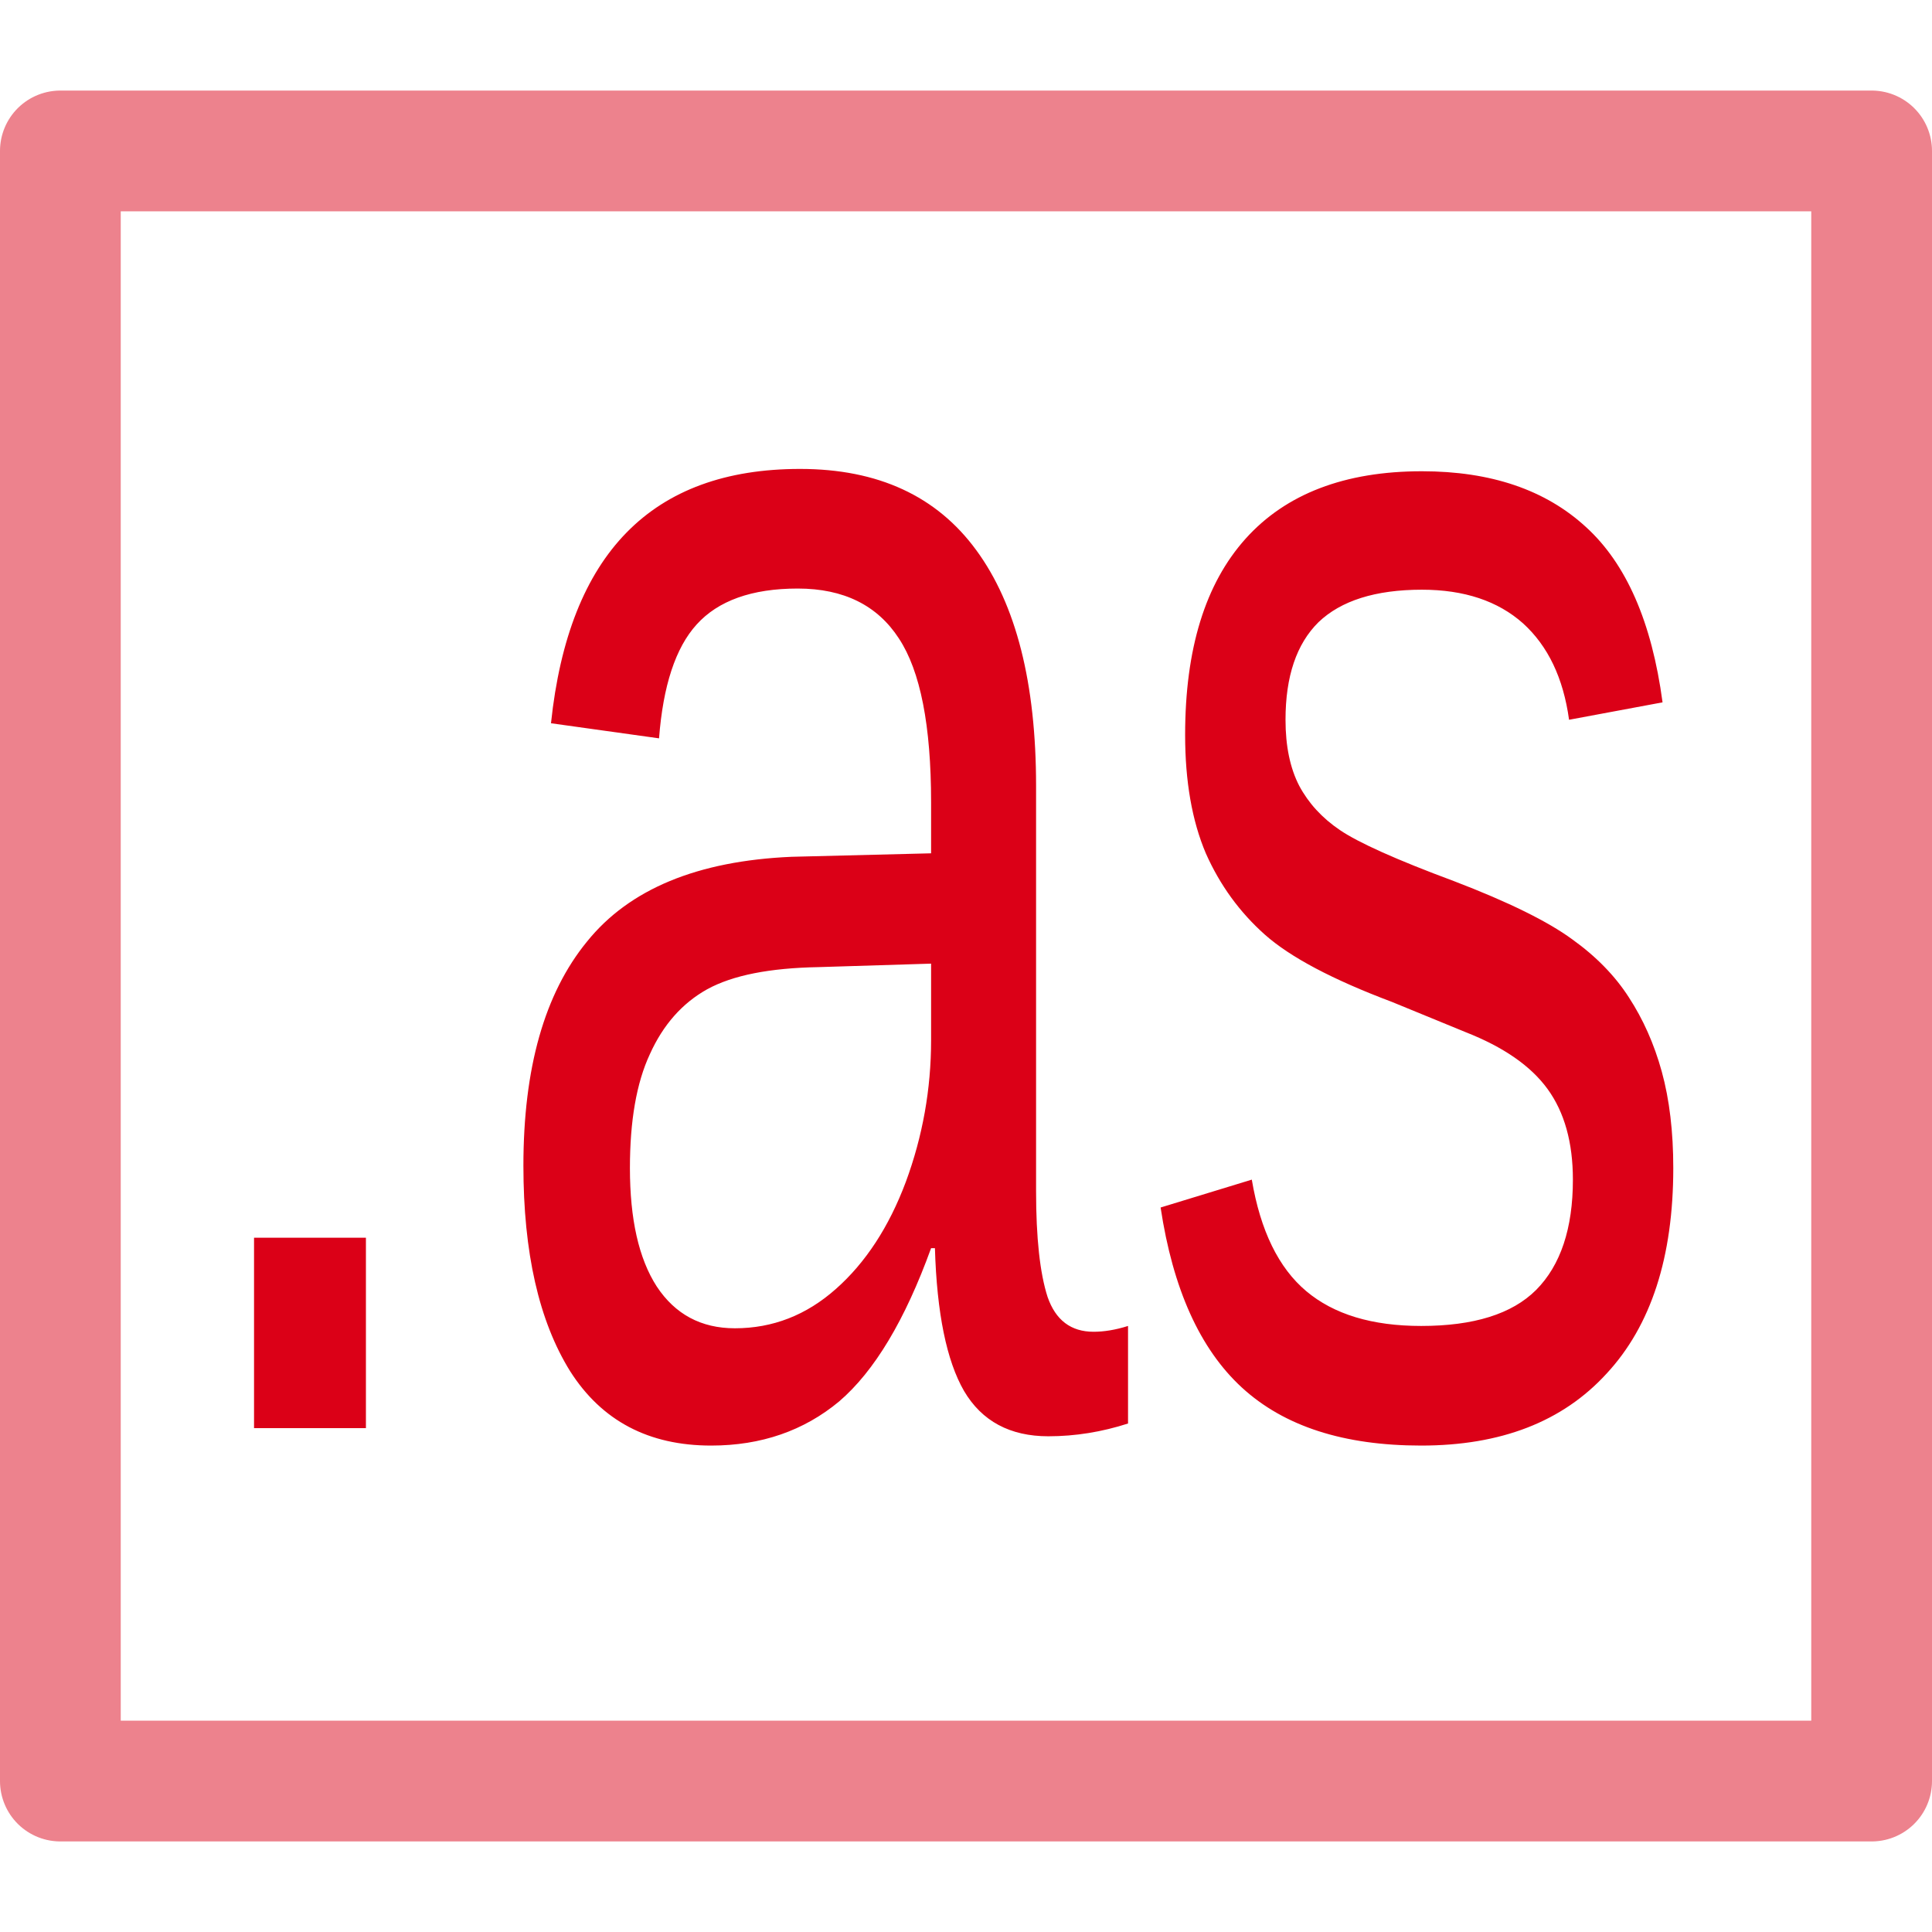
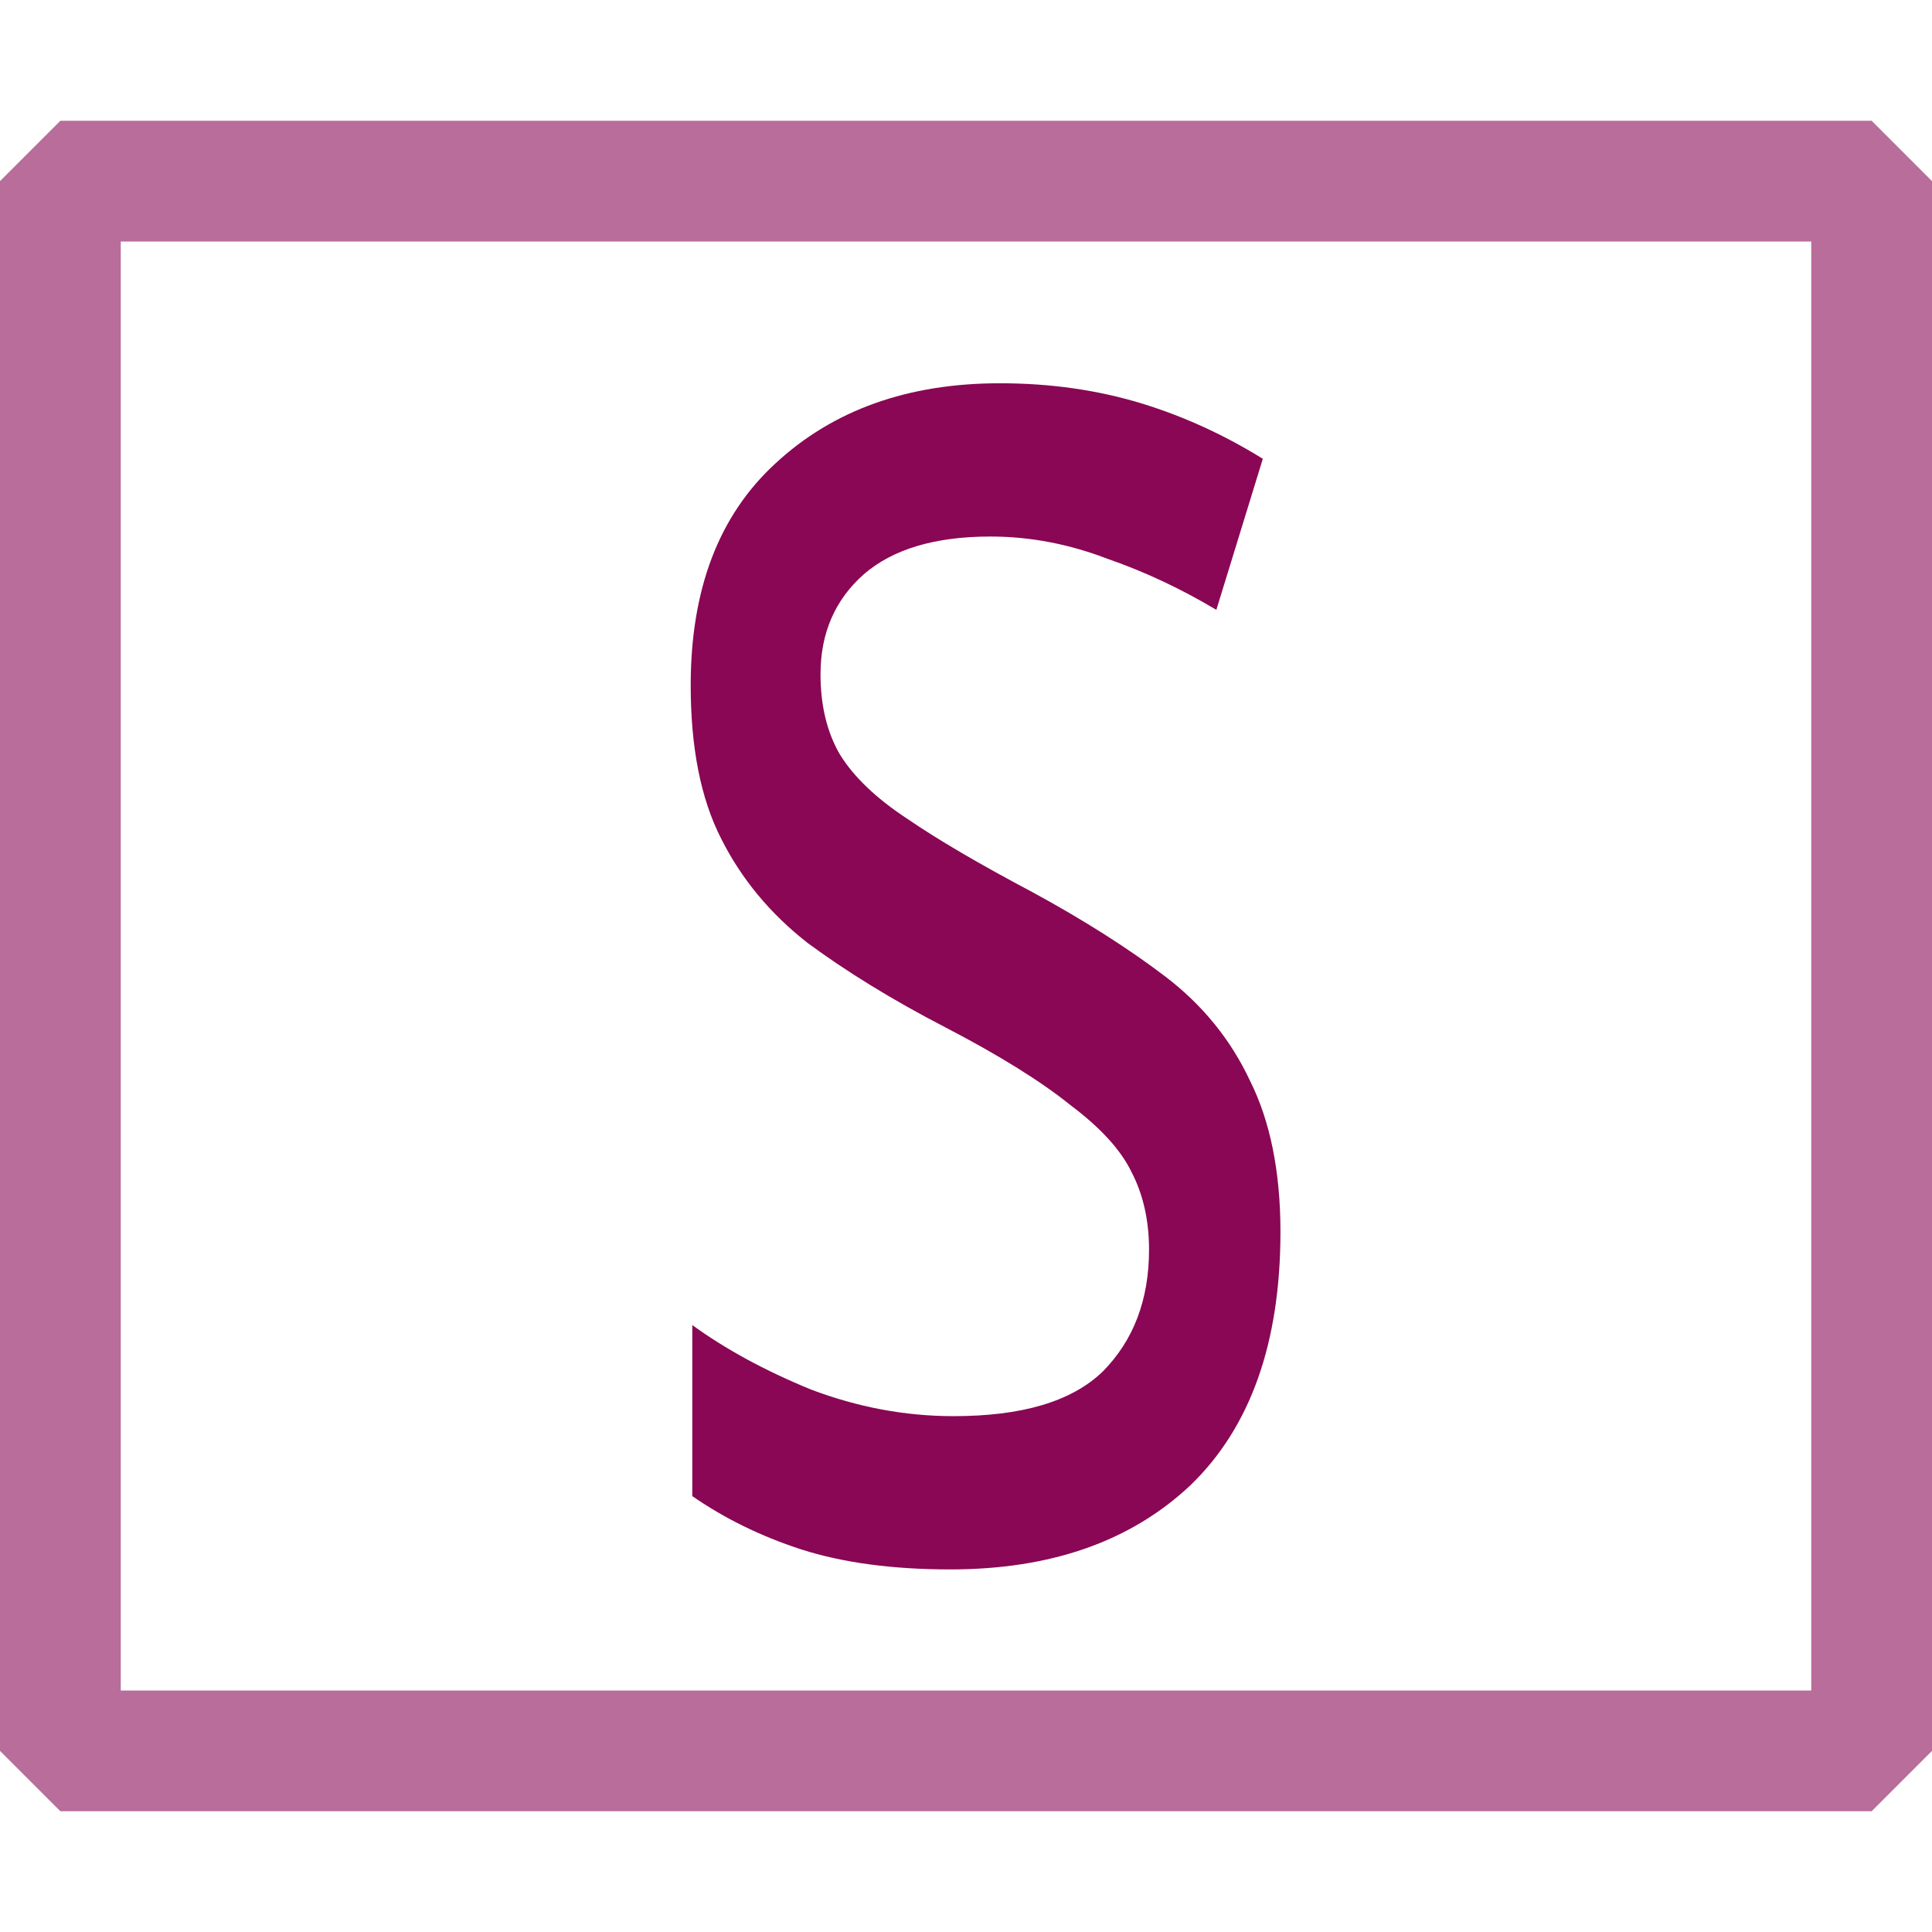
- <svg xmlns="http://www.w3.org/2000/svg" width="32" height="32" viewBox="0 0 32 32" id="svg2" version="1.1">
+ <svg xmlns="http://www.w3.org/2000/svg" width="16" height="16" viewBox="0 0 16 16" id="svg2" version="1.1">
  <defs id="defs4" />
-   <g id="layer1" transform="translate(0,-1020.362)">
+   <g id="layer1" transform="translate(0,-1036.362)">
    <text xml:space="preserve" style="font-style:normal;font-variant:normal;font-weight:normal;font-stretch:normal;font-size:40px;line-height:125%;font-family:Arial;-inkscape-font-specification:'Arial, Normal';text-align:start;letter-spacing:0px;word-spacing:0px;writing-mode:lr-tb;text-anchor:start;fill:#000000;fill-opacity:1;stroke:none;stroke-width:1px;stroke-linecap:butt;stroke-linejoin:miter;stroke-opacity:1" x="8.3" y="1029.362" id="text4688">
      <tspan id="tspan4690" x="8.3" y="1029.362" />
    </text>
-     <text xml:space="preserve" style="font-style:normal;font-variant:normal;font-weight:normal;font-stretch:normal;font-size:27.978px;line-height:125%;font-family:Arial;-inkscape-font-specification:'Arial, Normal';text-align:start;letter-spacing:0px;word-spacing:0px;writing-mode:lr-tb;text-anchor:start;fill:#db0017;fill-opacity:1;stroke:none;stroke-width:1px;stroke-linecap:butt;stroke-linejoin:miter;stroke-opacity:1" x="2.993" y="848.097" id="text6539" transform="scale(0.812341,1.23101)">
-       <tspan id="tspan6541" x="2.993" y="848.097" style="font-style:normal;font-size:23.981px;fill:#db0017;fill-opacity:1">.as</tspan>
-     </text>
-     <flowRoot xml:space="preserve" id="flowRoot6543" style="fill:black;stroke:none;stroke-opacity:1;stroke-width:1px;stroke-linejoin:miter;stroke-linecap:butt;fill-opacity:1;font-family:Arial;font-style:normal;font-weight:normal;font-size:35px;line-height:125%;letter-spacing:0px;word-spacing:0px;-inkscape-font-specification:'Arial, Normal';font-stretch:normal;font-variant:normal;text-anchor:start;text-align:start;writing-mode:lr">
+     <flowRoot xml:space="preserve" id="flowRoot6543" style="font-style:normal;font-variant:normal;font-weight:normal;font-stretch:normal;font-size:35px;line-height:125%;font-family:Arial;-inkscape-font-specification:'Arial, Normal';text-align:start;letter-spacing:0px;word-spacing:0px;writing-mode:lr-tb;text-anchor:start;fill:#000000;fill-opacity:1;stroke:none;stroke-width:1px;stroke-linecap:butt;stroke-linejoin:miter;stroke-opacity:1">
      <flowRegion id="flowRegion6545">
        <rect id="rect6547" width="41.1" height="35" x="-0.9" y="-7.4" />
      </flowRegion>
      <flowPara id="flowPara6549" />
    </flowRoot>
-     <rect style="opacity:1;fill:none;fill-opacity:1;fill-rule:evenodd;stroke:#db0017;stroke-width:2;stroke-linecap:round;stroke-linejoin:round;stroke-miterlimit:4;stroke-dasharray:none;stroke-dashoffset:0;stroke-opacity:0.49" id="rect4137" width="30" height="27" x="1" y="1022.862" />
+     <text id="text6458" y="1042.132" x="-11.063" style="font-style:normal;font-variant:normal;font-weight:normal;font-stretch:normal;font-size:35px;line-height:125%;font-family:'Droid Sans Mono';-inkscape-font-specification:'Droid Sans Mono';text-align:start;letter-spacing:0px;word-spacing:0px;writing-mode:lr-tb;text-anchor:start;fill:#389f55;fill-opacity:1;stroke:none;stroke-width:1px;stroke-linecap:butt;stroke-linejoin:miter;stroke-opacity:1" xml:space="preserve">
+       <tspan y="1042.132" x="-11.063" id="tspan6460" />
+     </text>
+     <text xml:space="preserve" style="font-style:normal;font-variant:normal;font-weight:normal;font-stretch:normal;font-size:40px;line-height:125%;font-family:Arial;-inkscape-font-specification:'Arial, Normal';text-align:start;letter-spacing:0px;word-spacing:0px;writing-mode:lr-tb;text-anchor:start;fill:#000000;fill-opacity:1;stroke:none;stroke-width:1px;stroke-linecap:butt;stroke-linejoin:miter;stroke-opacity:1" x="-58.026" y="950.244" id="text4688-5">
+       <tspan id="tspan4690-0" x="-58.026" y="950.244" />
+     </text>
+     <rect style="opacity:1;fill:none;fill-opacity:1;fill-rule:evenodd;stroke:#890754;stroke-width:1;stroke-linecap:round;stroke-linejoin:bevel;stroke-miterlimit:4;stroke-dasharray:none;stroke-dashoffset:0;stroke-opacity:0.588" id="rect4137" width="15" height="13" x="0.5" y="1037.862" />
+     <text transform="scale(0.8493908,1.177314)" id="text4692" y="891.162" x="5.969" style="font-style:normal;font-variant:normal;font-weight:normal;font-stretch:normal;font-size:19.229px;line-height:125%;font-family:Arial;-inkscape-font-specification:'Arial, Normal';text-align:start;letter-spacing:0px;word-spacing:0px;writing-mode:lr-tb;text-anchor:start;fill:#890754;fill-opacity:1;stroke:none;stroke-width:1px;stroke-linecap:butt;stroke-linejoin:miter;stroke-opacity:1" xml:space="preserve">
+       <tspan style="font-style:normal;font-variant:normal;font-weight:normal;font-stretch:normal;font-size:15px;font-family:Tahoma;-inkscape-font-specification:Tahoma;fill:#890754;fill-opacity:1" y="891.162" x="5.969" id="tspan4694">s</tspan>
+     </text>
  </g>
</svg>
